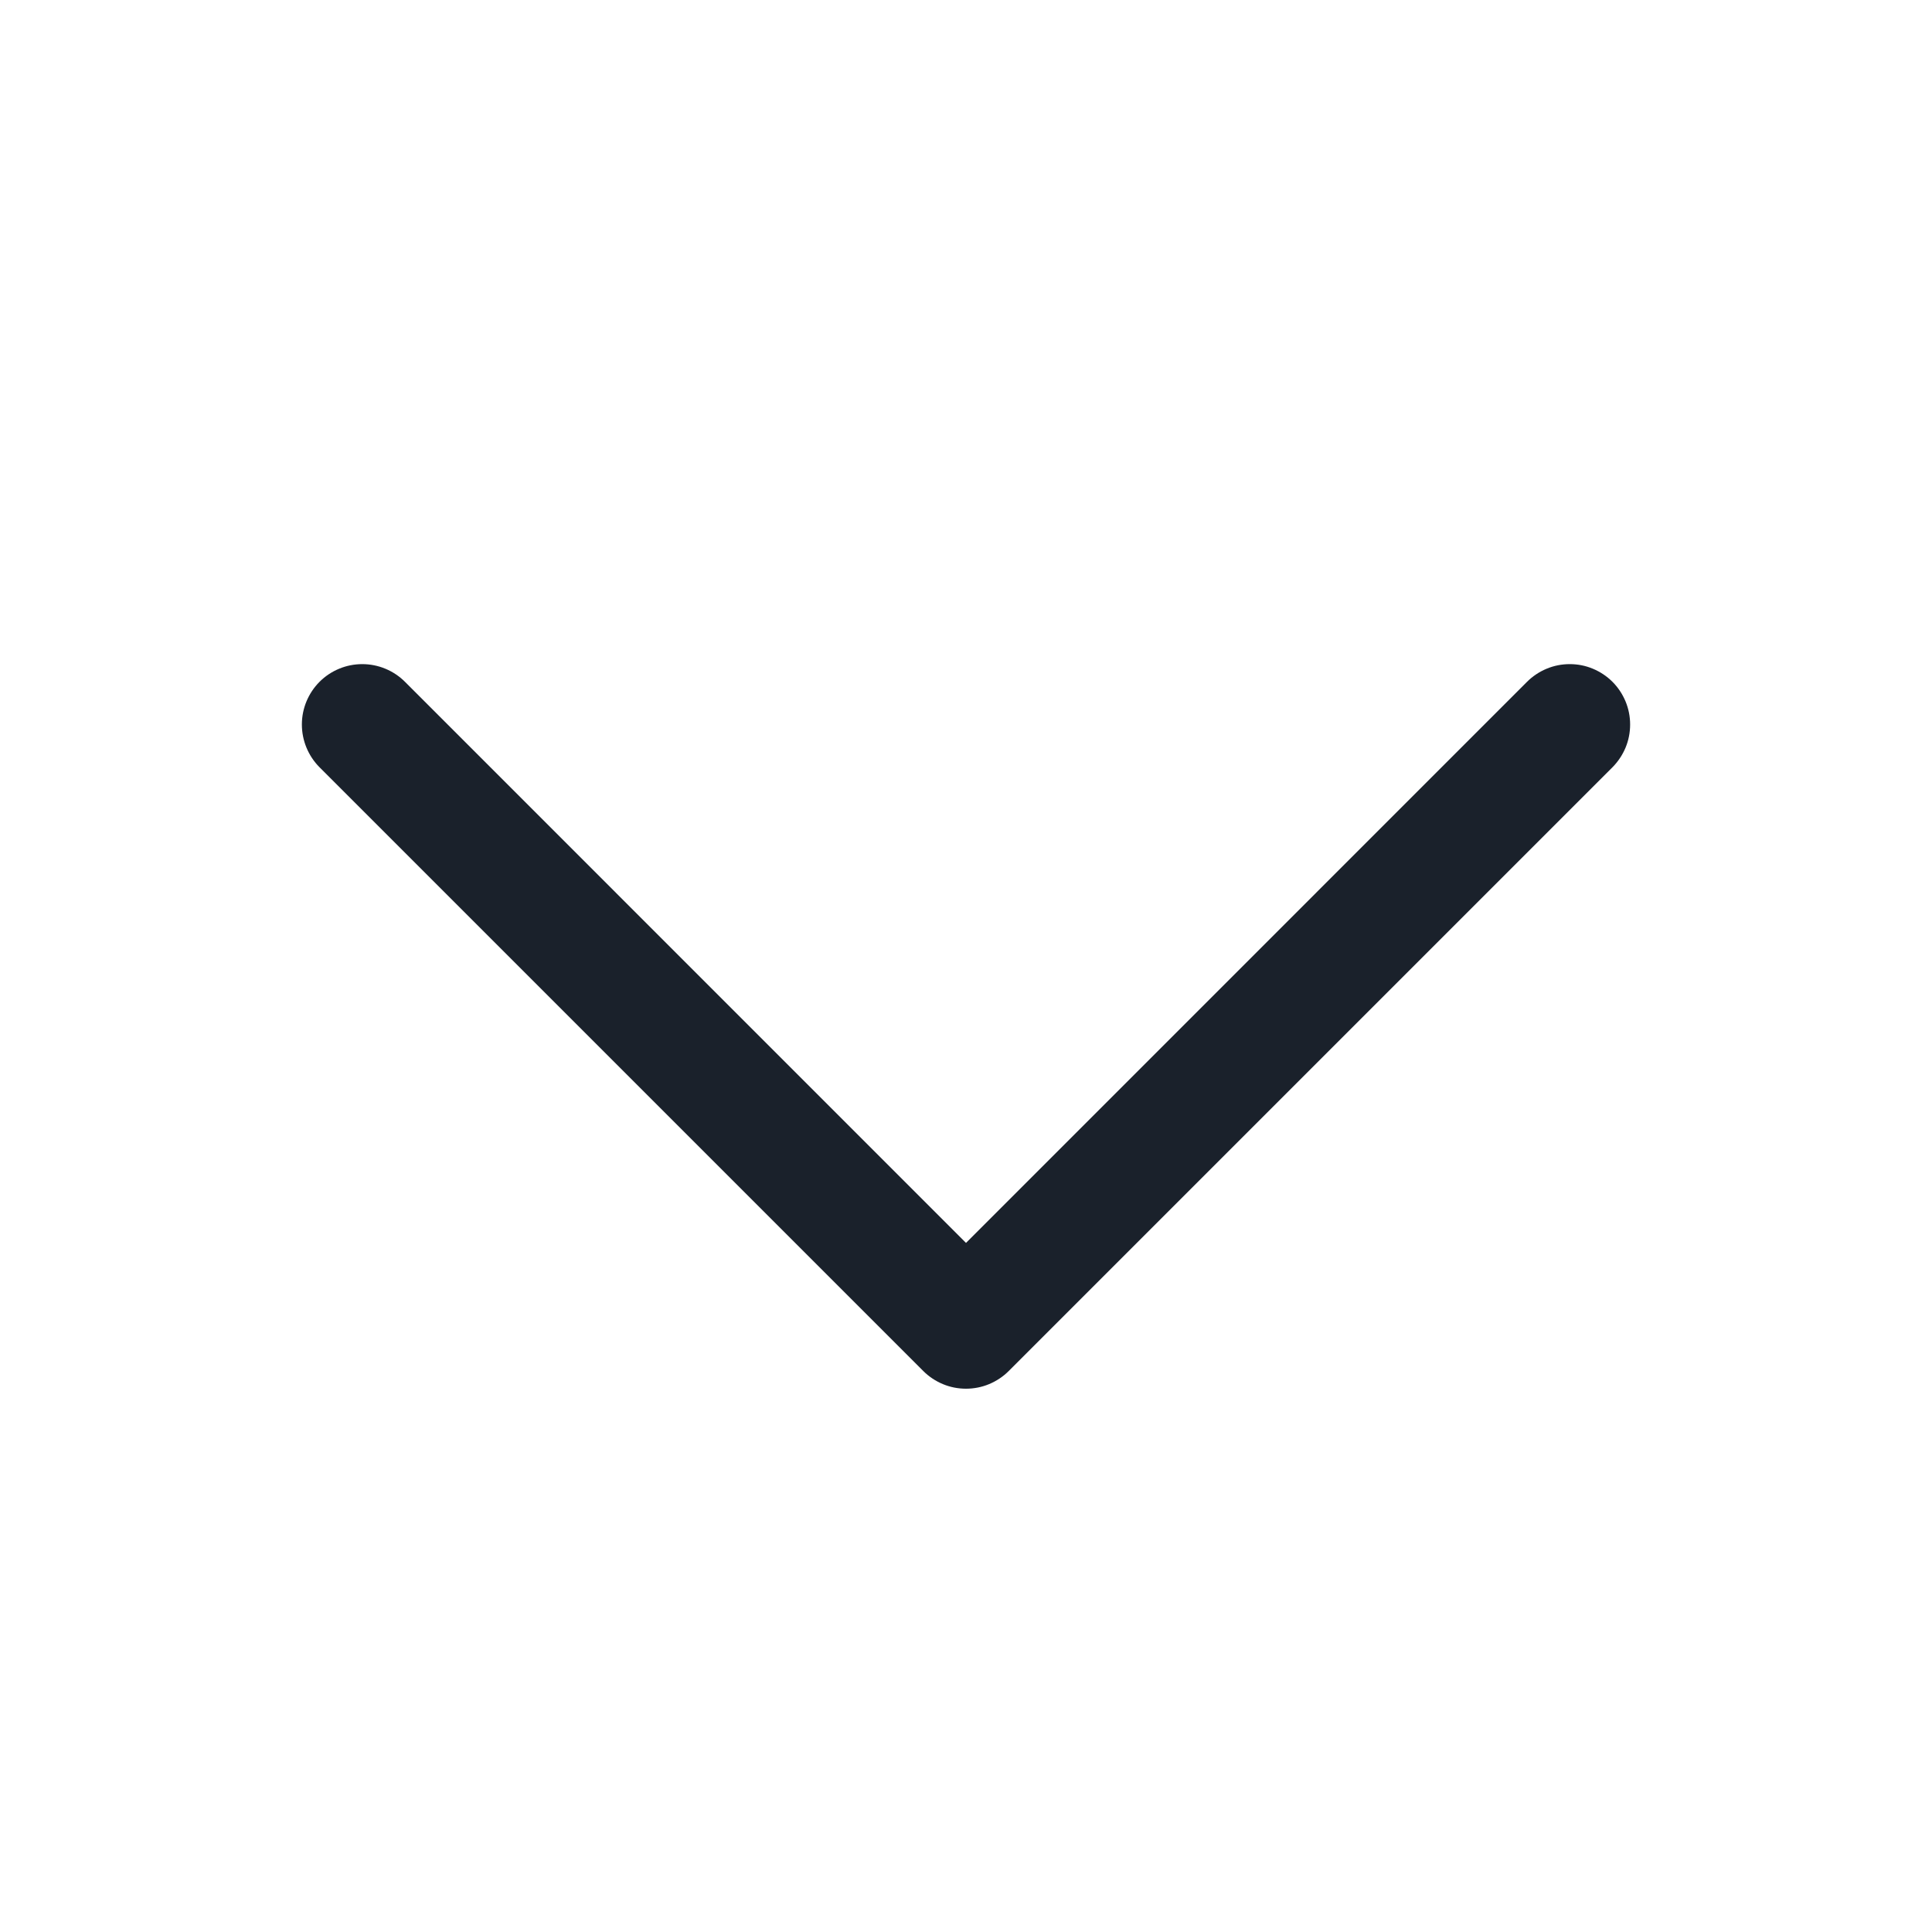
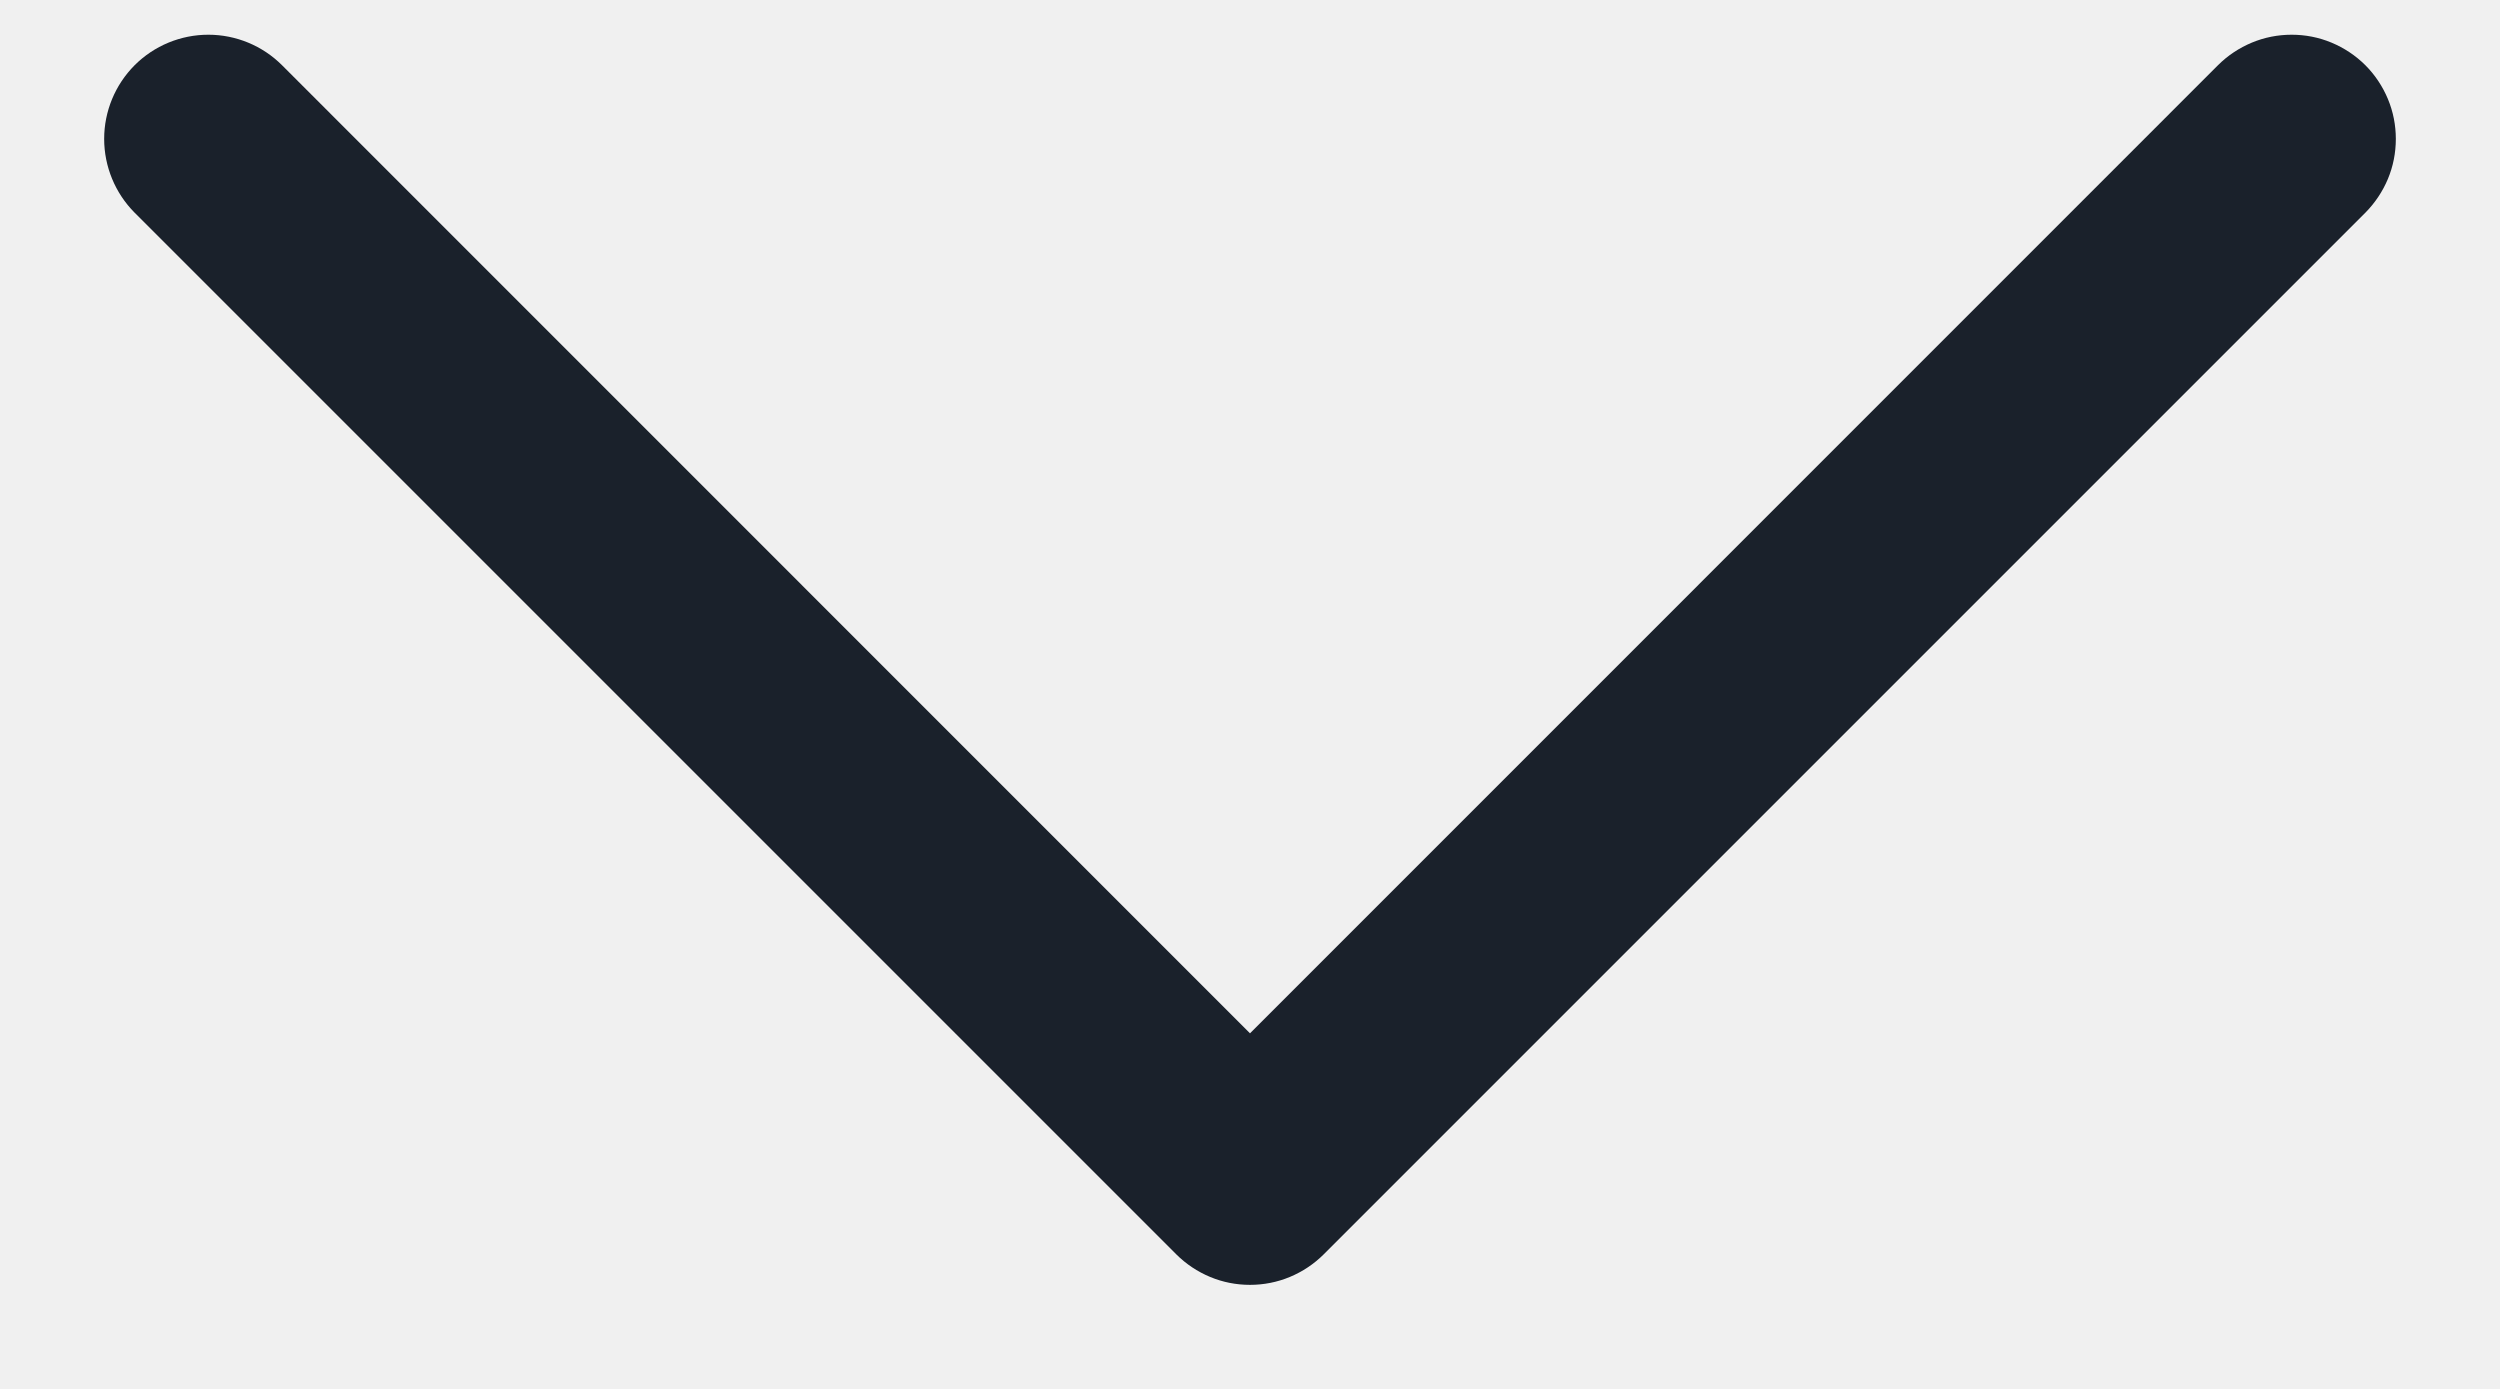
- <svg xmlns="http://www.w3.org/2000/svg" width="24" height="24" viewBox="0 0 24 24" fill="none">
-   <g id="Chevron Down">
-     <rect width="24" height="24" fill="white" />
-     <path id="Vector" d="M20.031 9.531L12.531 17.031C12.461 17.101 12.378 17.156 12.287 17.194C12.196 17.232 12.098 17.251 12 17.251C11.901 17.251 11.804 17.232 11.713 17.194C11.622 17.156 11.539 17.101 11.469 17.031L3.969 9.531C3.829 9.39 3.75 9.199 3.75 9C3.75 8.801 3.829 8.611 3.969 8.47C4.11 8.329 4.301 8.25 4.5 8.25C4.699 8.25 4.89 8.329 5.031 8.47L12 15.44L18.969 8.47C19.039 8.4 19.122 8.345 19.213 8.307C19.304 8.269 19.401 8.25 19.5 8.25C19.599 8.25 19.696 8.269 19.787 8.307C19.878 8.345 19.961 8.4 20.031 8.47C20.1 8.539 20.155 8.622 20.193 8.713C20.231 8.804 20.25 8.902 20.25 9C20.25 9.099 20.231 9.197 20.193 9.288C20.155 9.379 20.1 9.461 20.031 9.531Z" fill="#1A212B" />
-   </g>
+ <svg xmlns="http://www.w3.org/2000/svg" width="18" height="10" viewBox="0 0 18 10" fill="none">
+   <path d="M17.031 1.531L9.531 9.031C9.461 9.101 9.378 9.156 9.287 9.194C9.196 9.232 9.098 9.251 9 9.251C8.901 9.251 8.804 9.232 8.713 9.194C8.622 9.156 8.539 9.101 8.469 9.031L0.969 1.531C0.829 1.39 0.75 1.199 0.75 1C0.75 0.801 0.829 0.611 0.969 0.47C1.11 0.329 1.301 0.25 1.5 0.25C1.699 0.25 1.89 0.329 2.031 0.47L9 7.44L15.969 0.47C16.039 0.4 16.122 0.345 16.213 0.307C16.304 0.269 16.401 0.25 16.5 0.25C16.599 0.25 16.696 0.269 16.787 0.307C16.878 0.345 16.961 0.4 17.031 0.47C17.1 0.539 17.155 0.622 17.193 0.713C17.231 0.804 17.25 0.902 17.25 1C17.25 1.099 17.231 1.197 17.193 1.288C17.155 1.379 17.1 1.461 17.031 1.531Z" fill="#1A212B" />
</svg>
